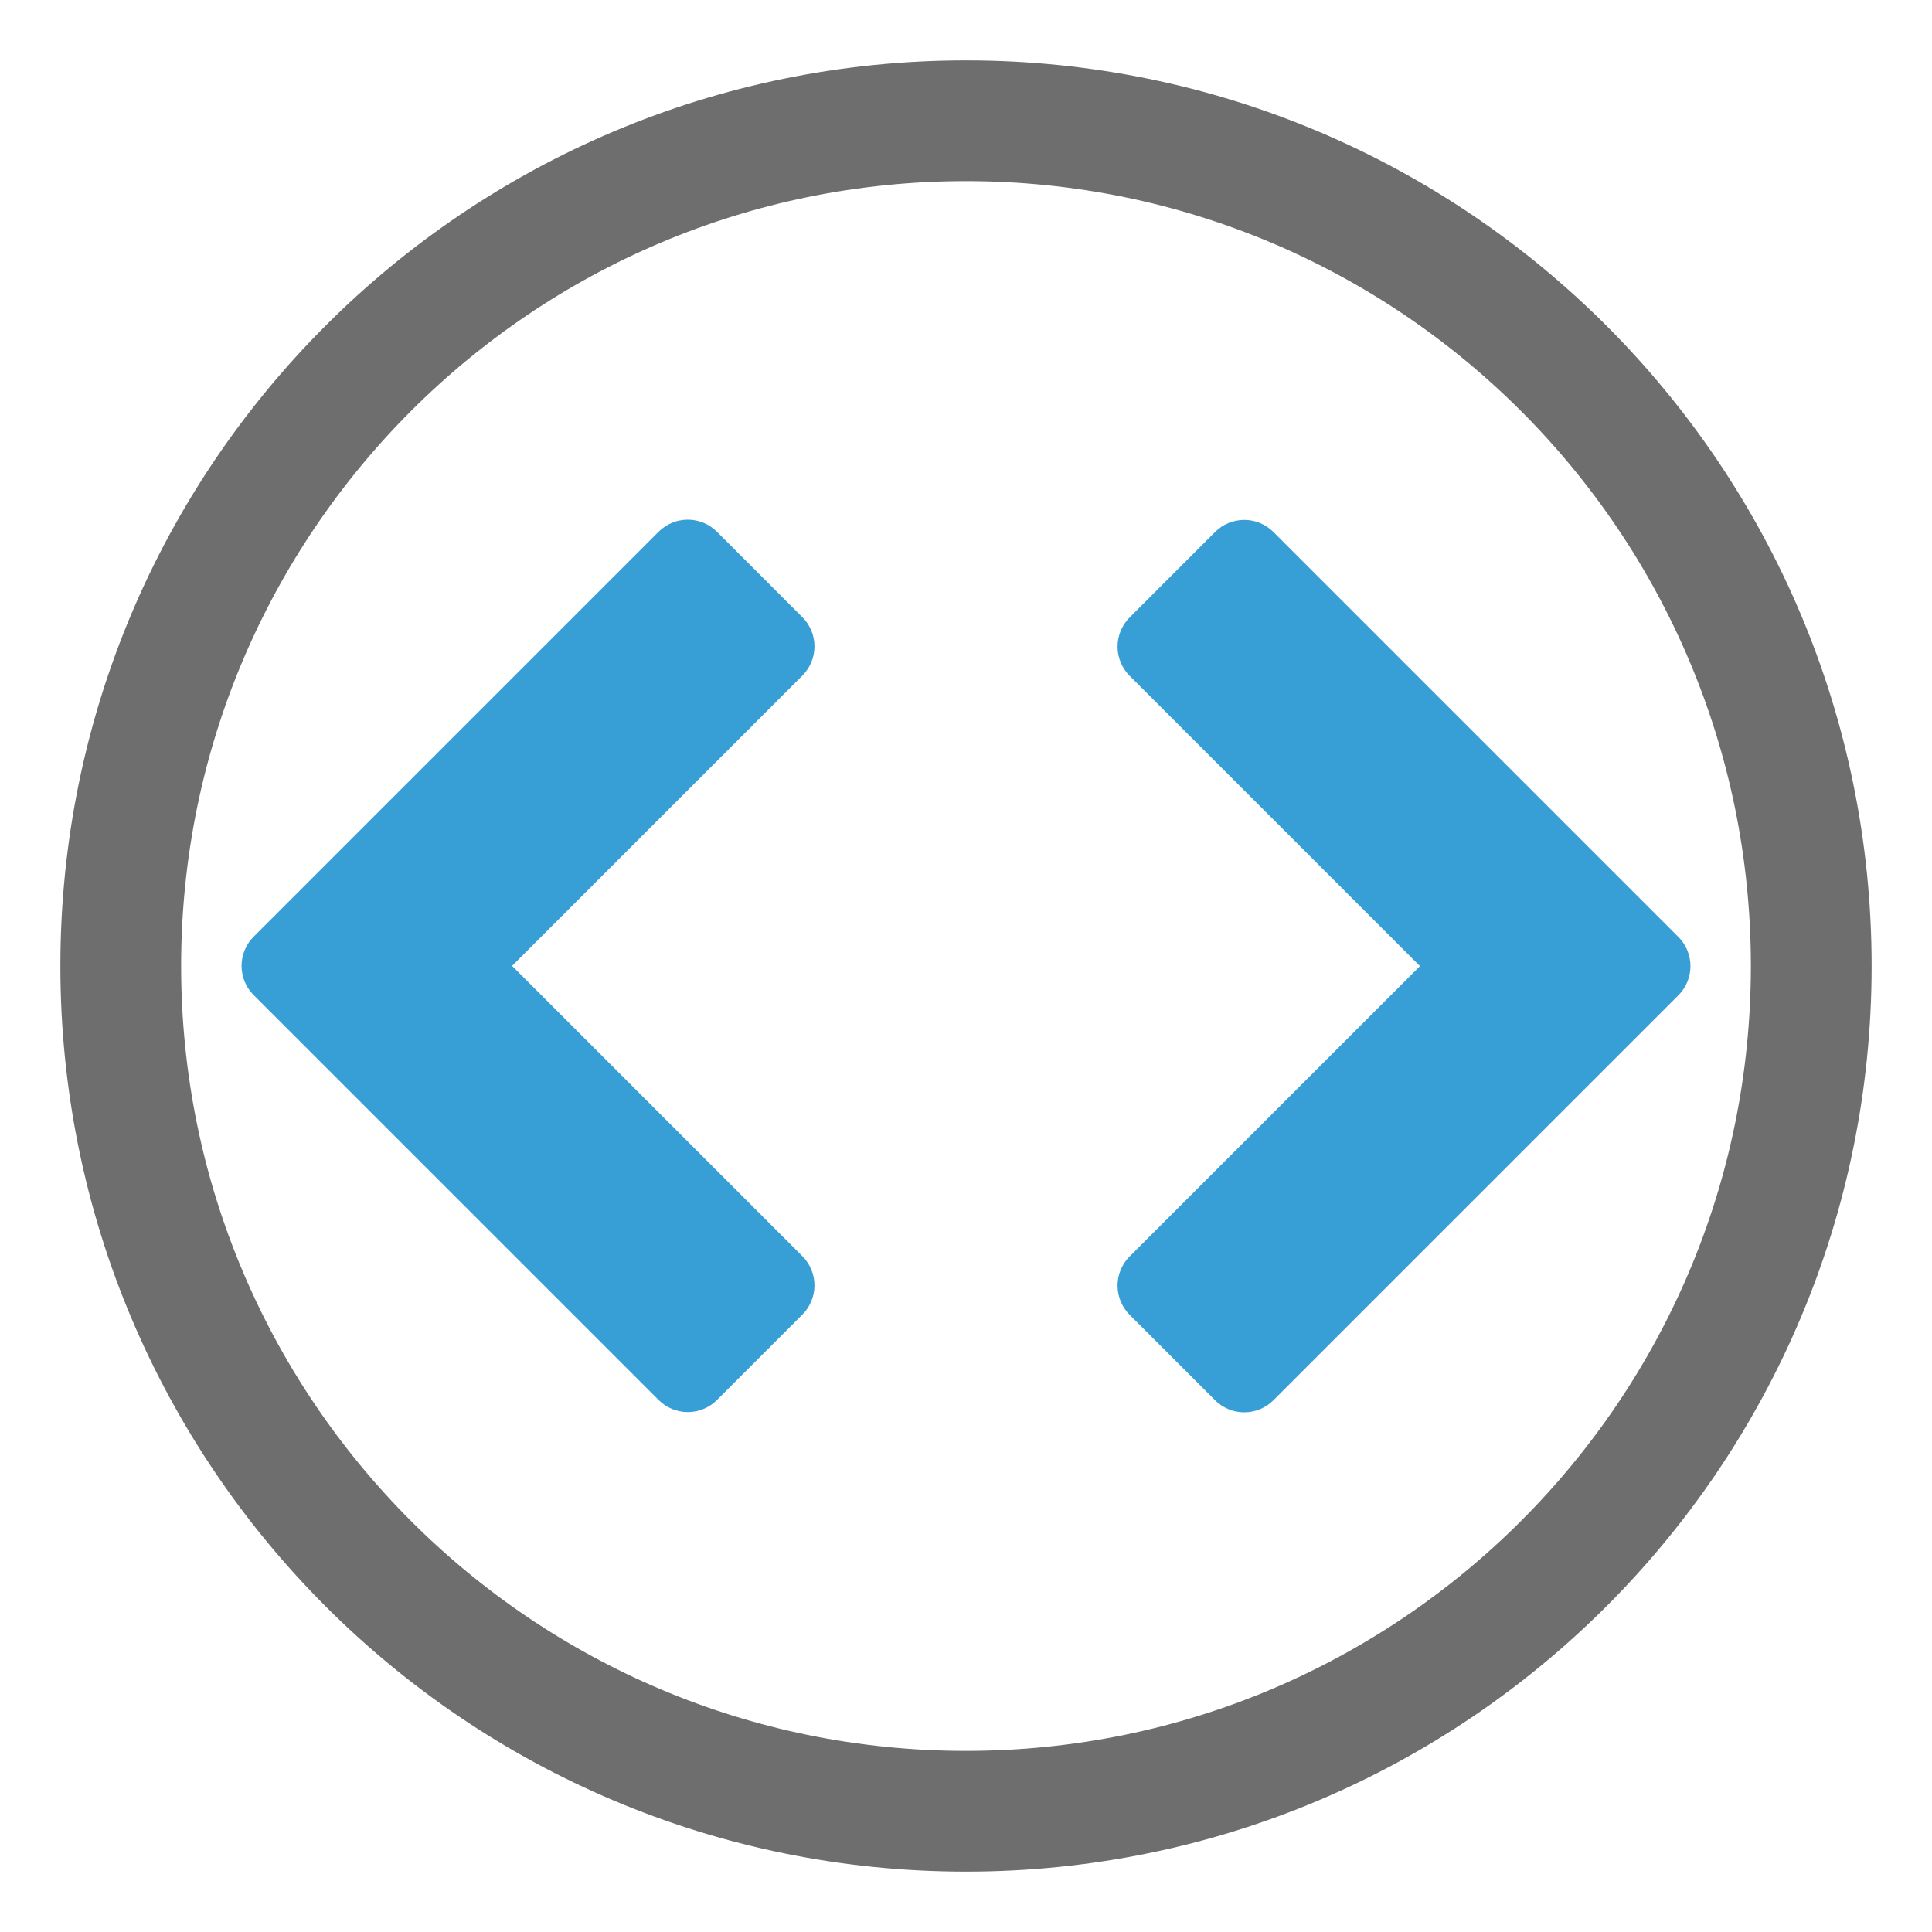
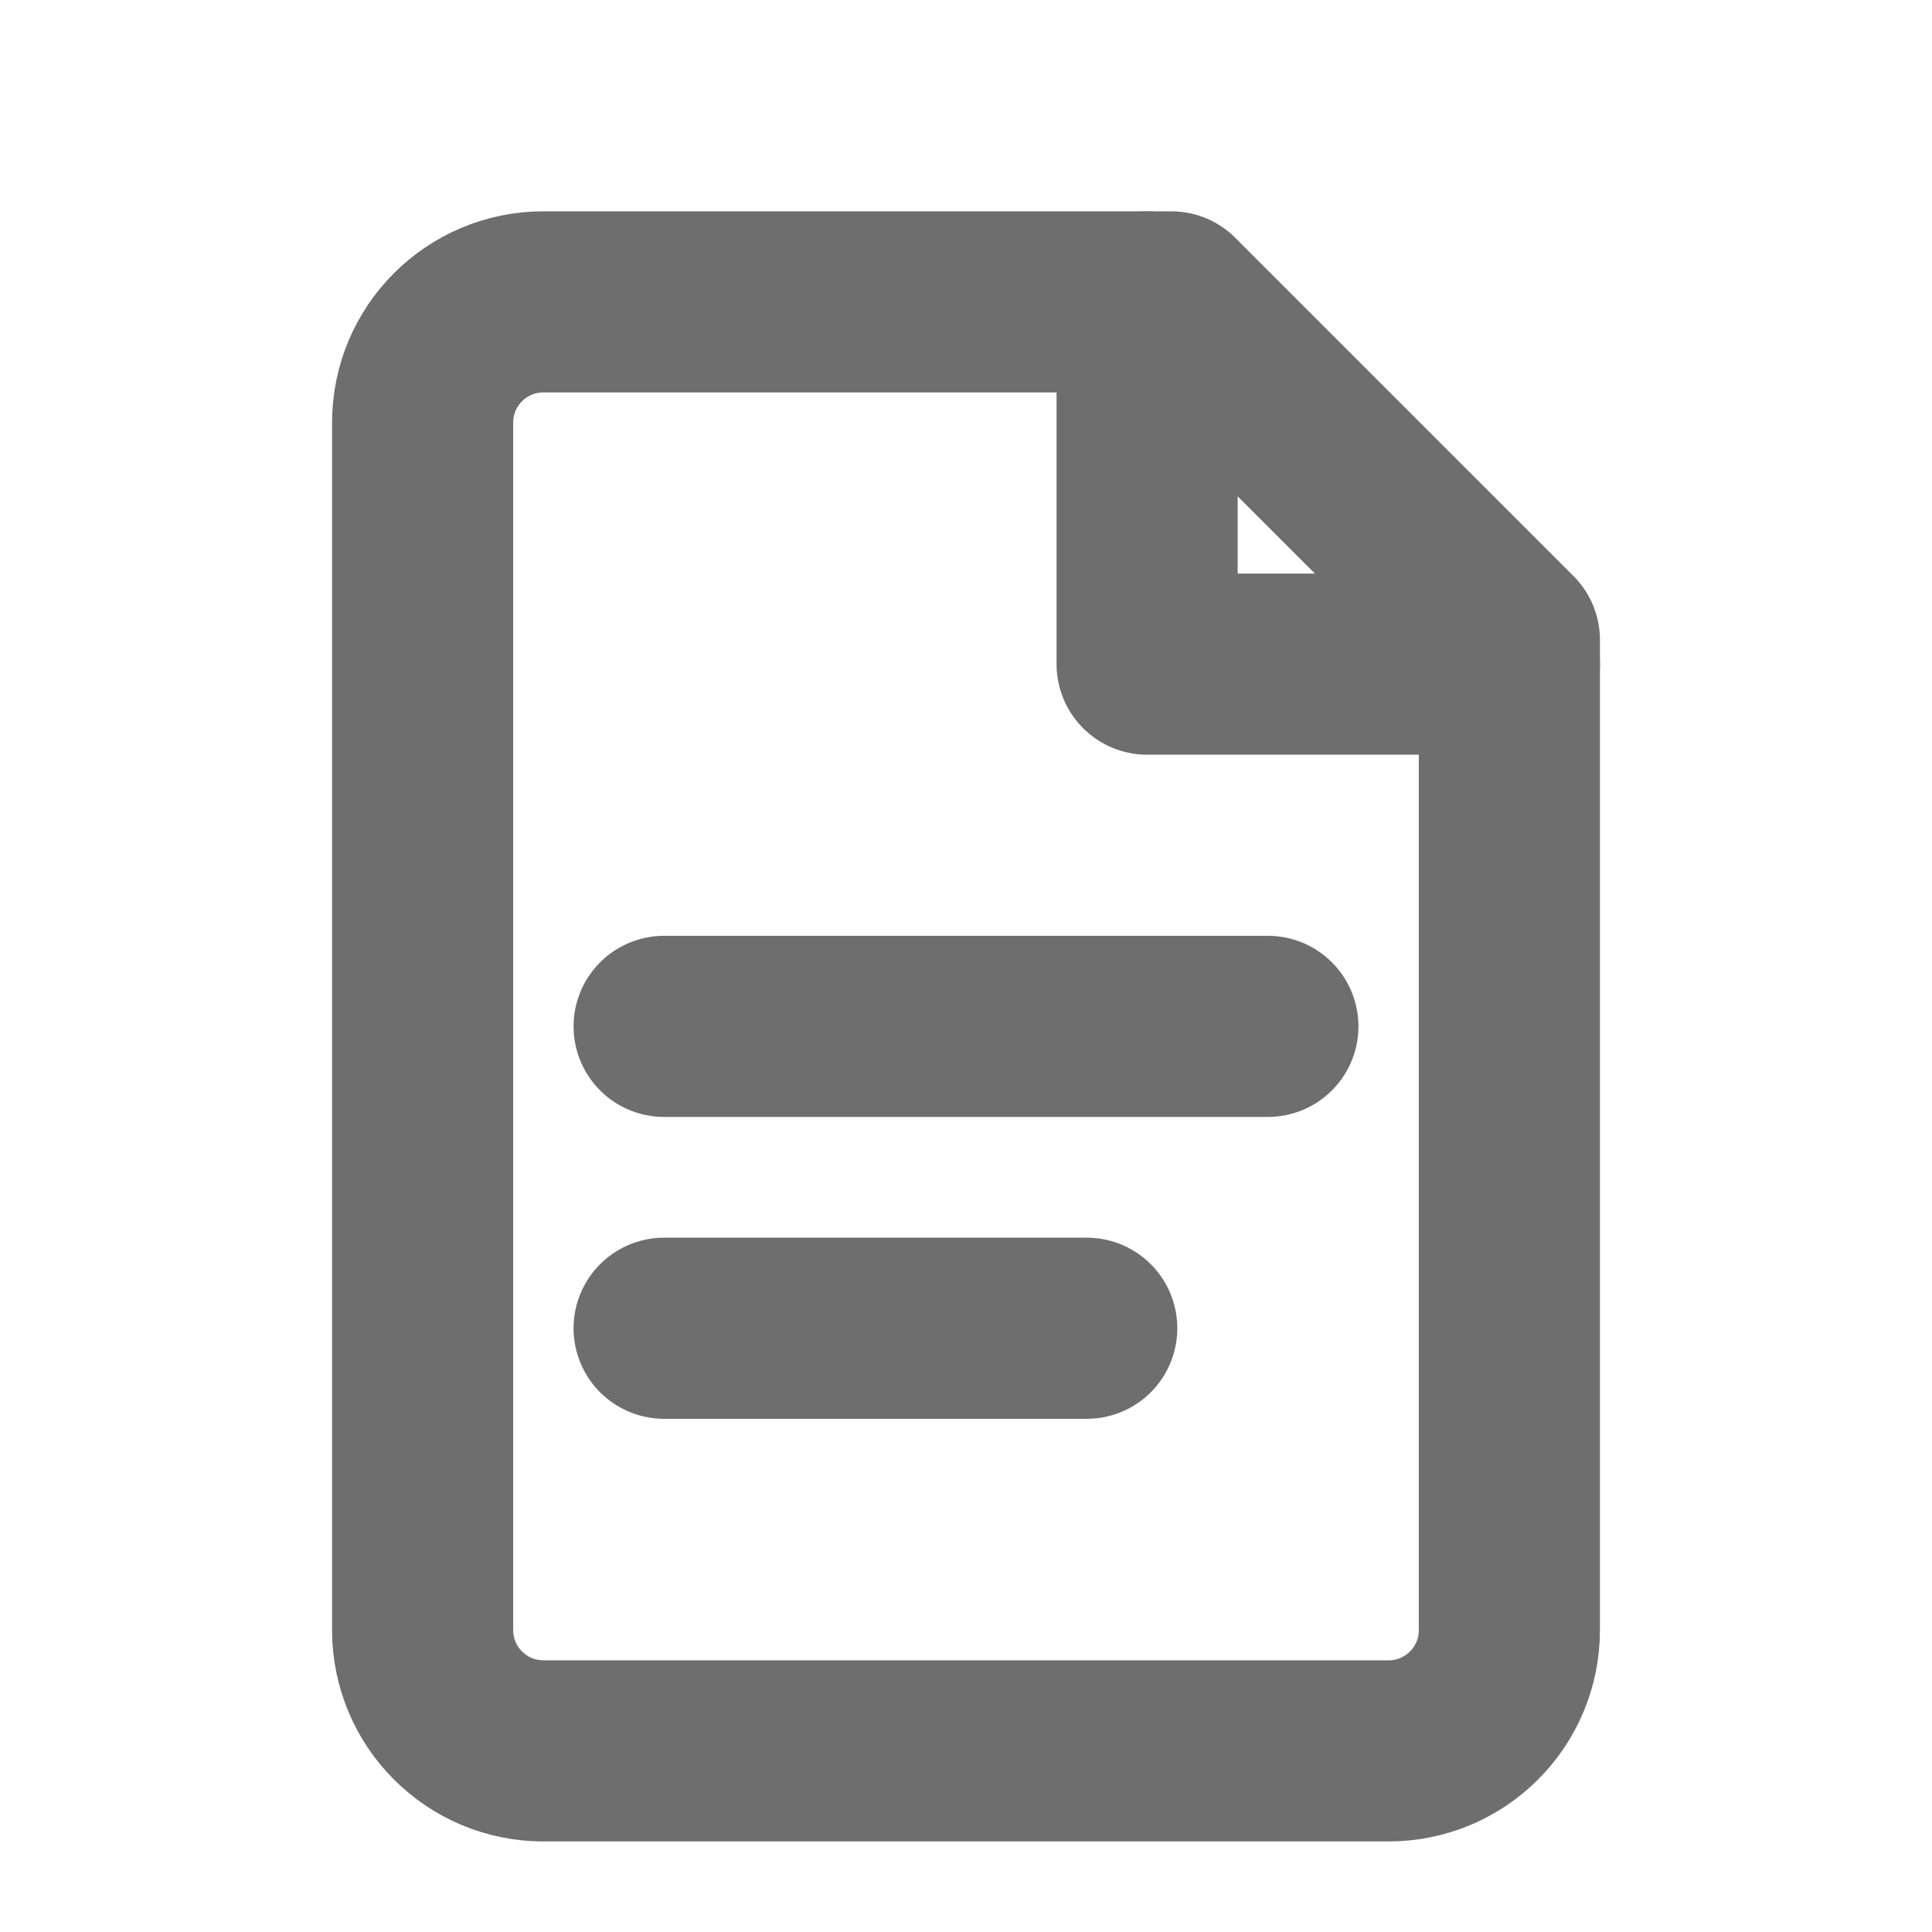
- <svg xmlns="http://www.w3.org/2000/svg" width="16" height="16" fill="none" version="1.1" viewBox="0 0 16 16">
-   <g clip-rule="evenodd" fill-rule="evenodd">
-     <path d="m8 15c-3.866 0-7-3.134-7-7s3.134-7 7-7 7 3.134 7 7-3.134 7-7 7z" fill="none" stroke="#6e6e6e" />
-     <path transform="translate(-.45016)" d="m5.904 4.404-3.353 3.353a0.342 0.342 0 0 0 0 0.484l3.353 3.353a0.342 0.342 0 0 0 0.484 0l0.707-0.707a0.342 0.342 0 0 0 0-0.484l-2.404-2.404 2.404-2.404a0.342 0.342 0 0 0 0-0.484l-0.707-0.707a0.342 0.342 0 0 0-0.484 0z" fill="#389fd6" style="paint-order:markers stroke fill" />
-     <path transform="rotate(180,8.2252,8)" d="m5.904 4.404-3.353 3.353a0.342 0.342 0 0 0 0 0.484l3.353 3.353a0.342 0.342 0 0 0 0.484 0l0.707-0.707a0.342 0.342 0 0 0 0-0.484l-2.404-2.404 2.404-2.404a0.342 0.342 0 0 0 0-0.484l-0.707-0.707a0.342 0.342 0 0 0-0.484 0z" fill="#389fd6" style="paint-order:markers stroke fill" />
-   </g>
+ <svg xmlns="http://www.w3.org/2000/svg" width="16" height="16" viewBox="0 0 16 16" fill="none">
+   <path d="M4.5 2.5h5.2L12.5 5.3V13.5a1 1 0 0 1-1 1h-7a1 1 0 0 1-1-1v-10a1 1 0 0 1 1-1z" stroke="#6E6E6E" stroke-width="1.5" stroke-linecap="round" stroke-linejoin="round" fill="none" />
+   <path d="M9.5 2.5v3h3" stroke="#6E6E6E" stroke-width="1.5" stroke-linecap="round" stroke-linejoin="round" fill="none" />
+   <path d="M5.5 8.5h5M5.5 11h3.5" stroke="#6E6E6E" stroke-width="1.5" stroke-linecap="round" stroke-linejoin="round" fill="none" />
</svg>
